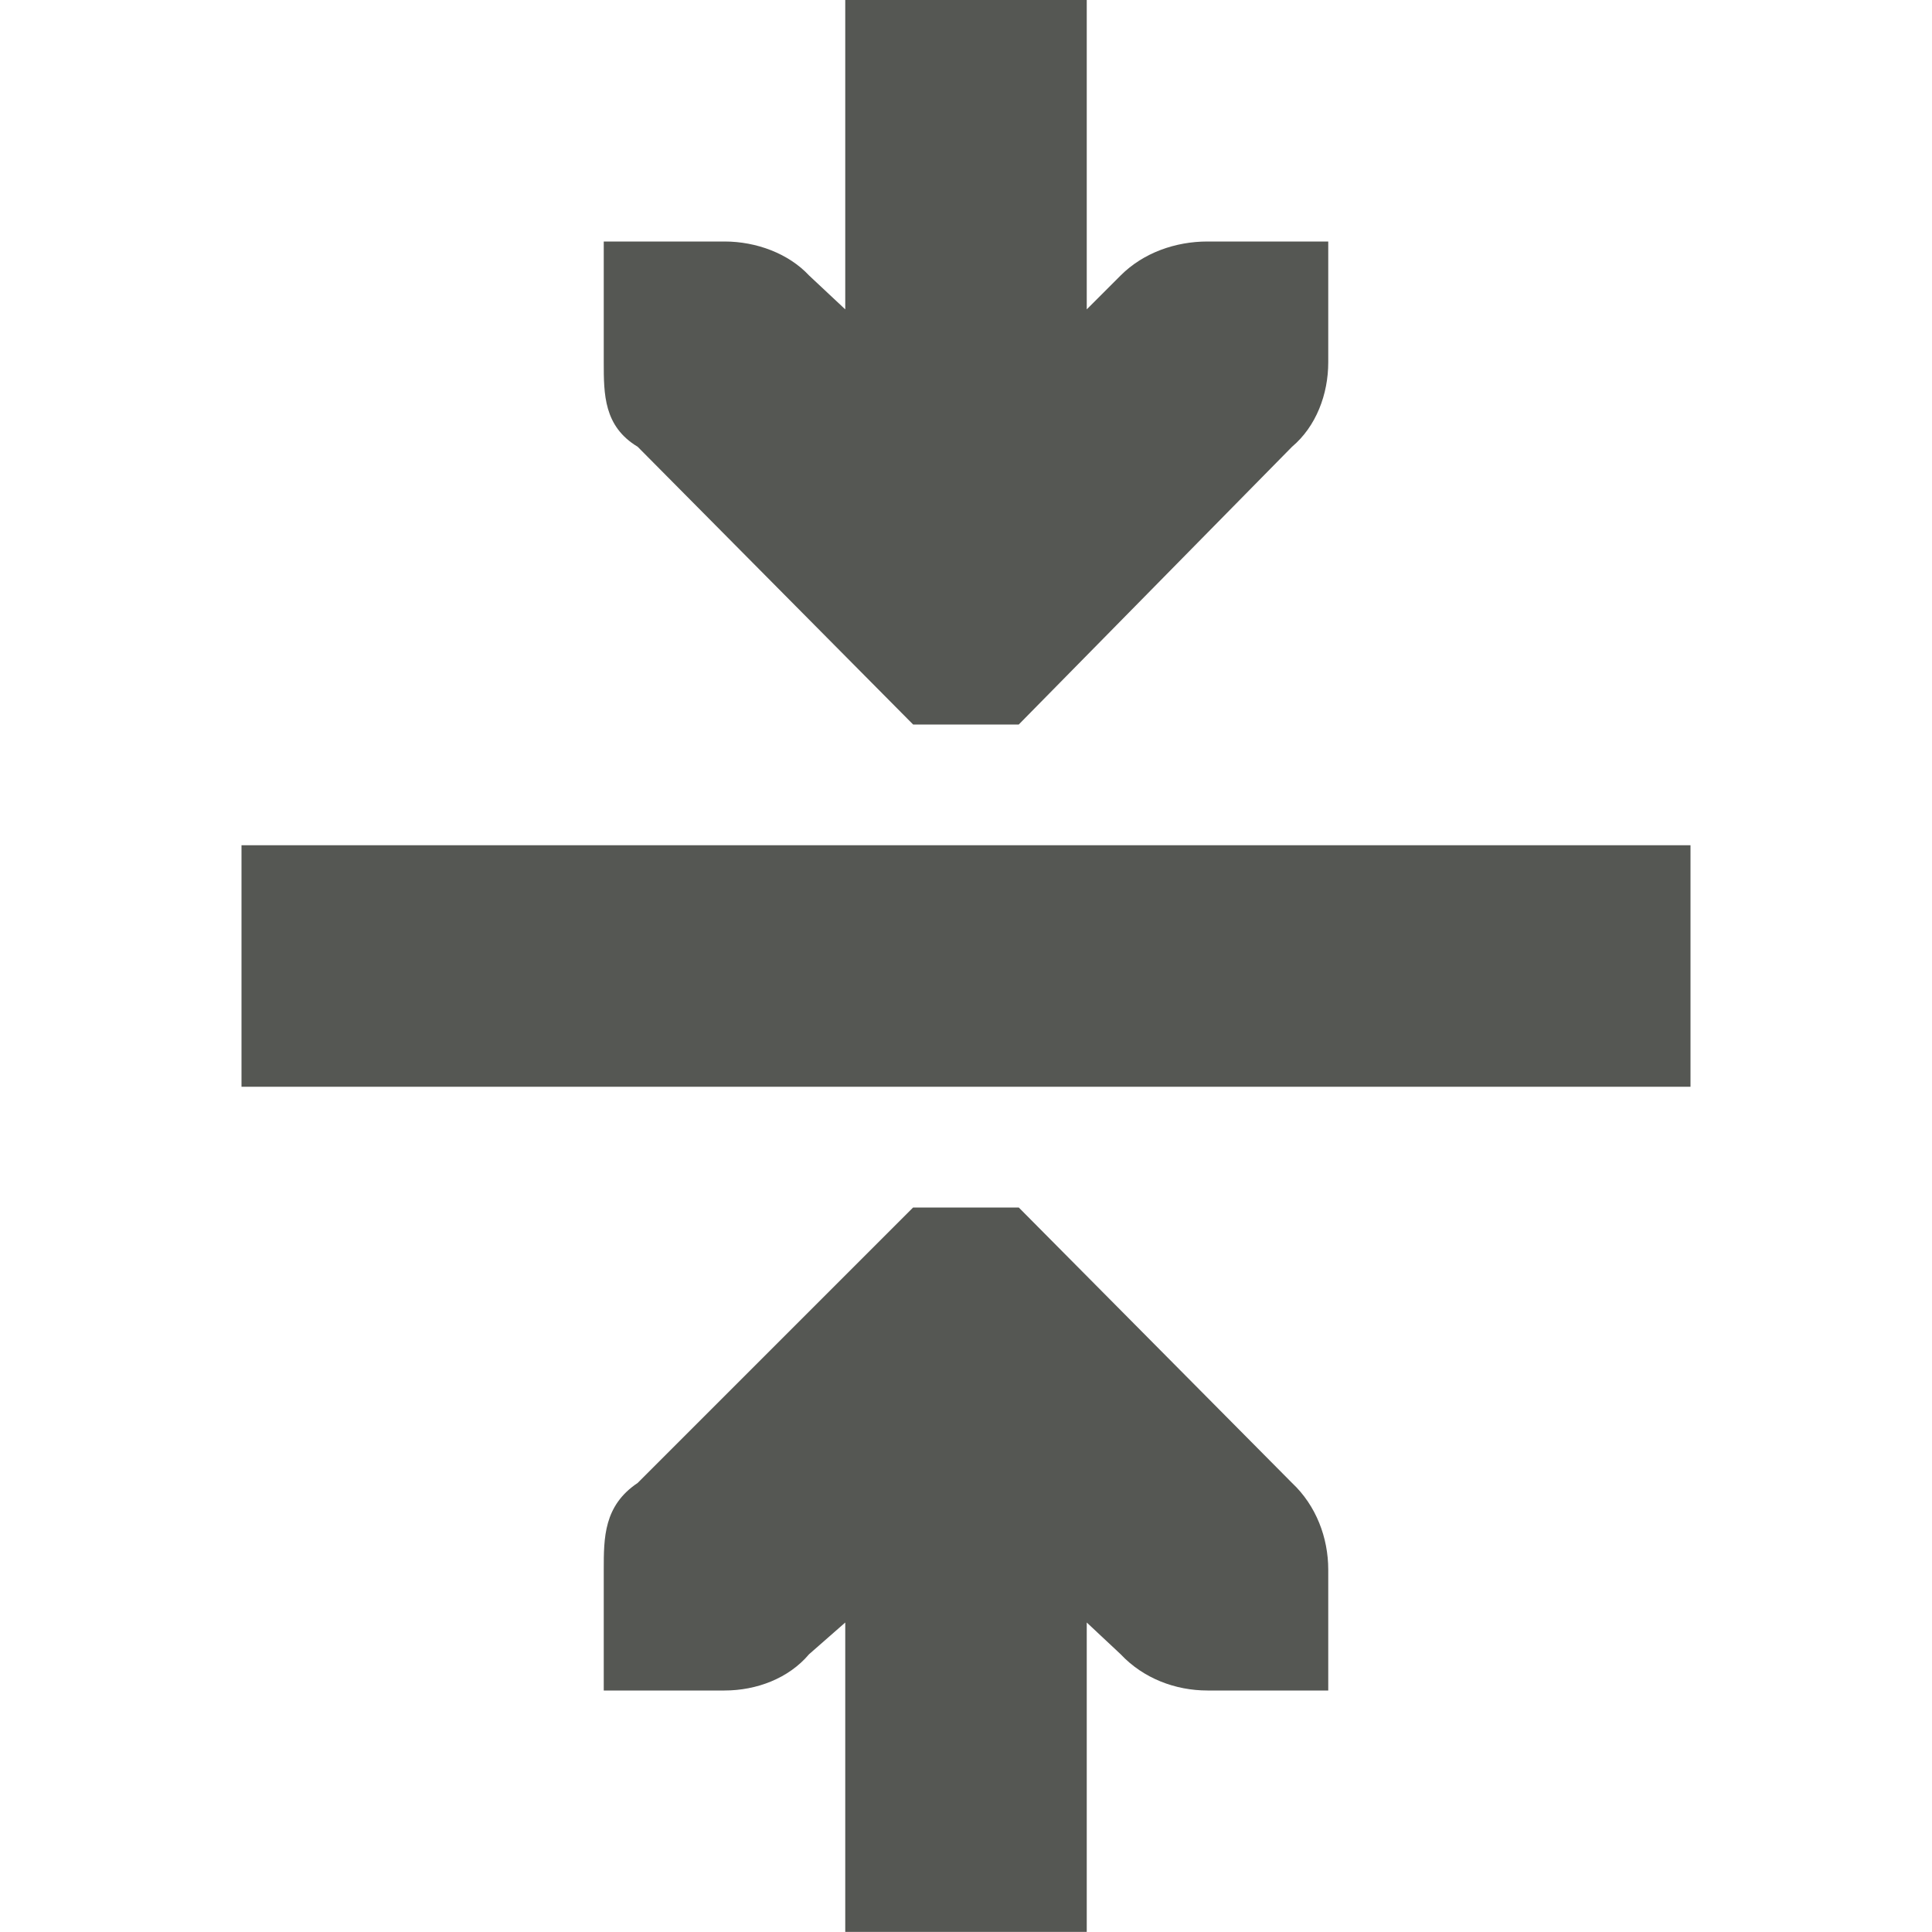
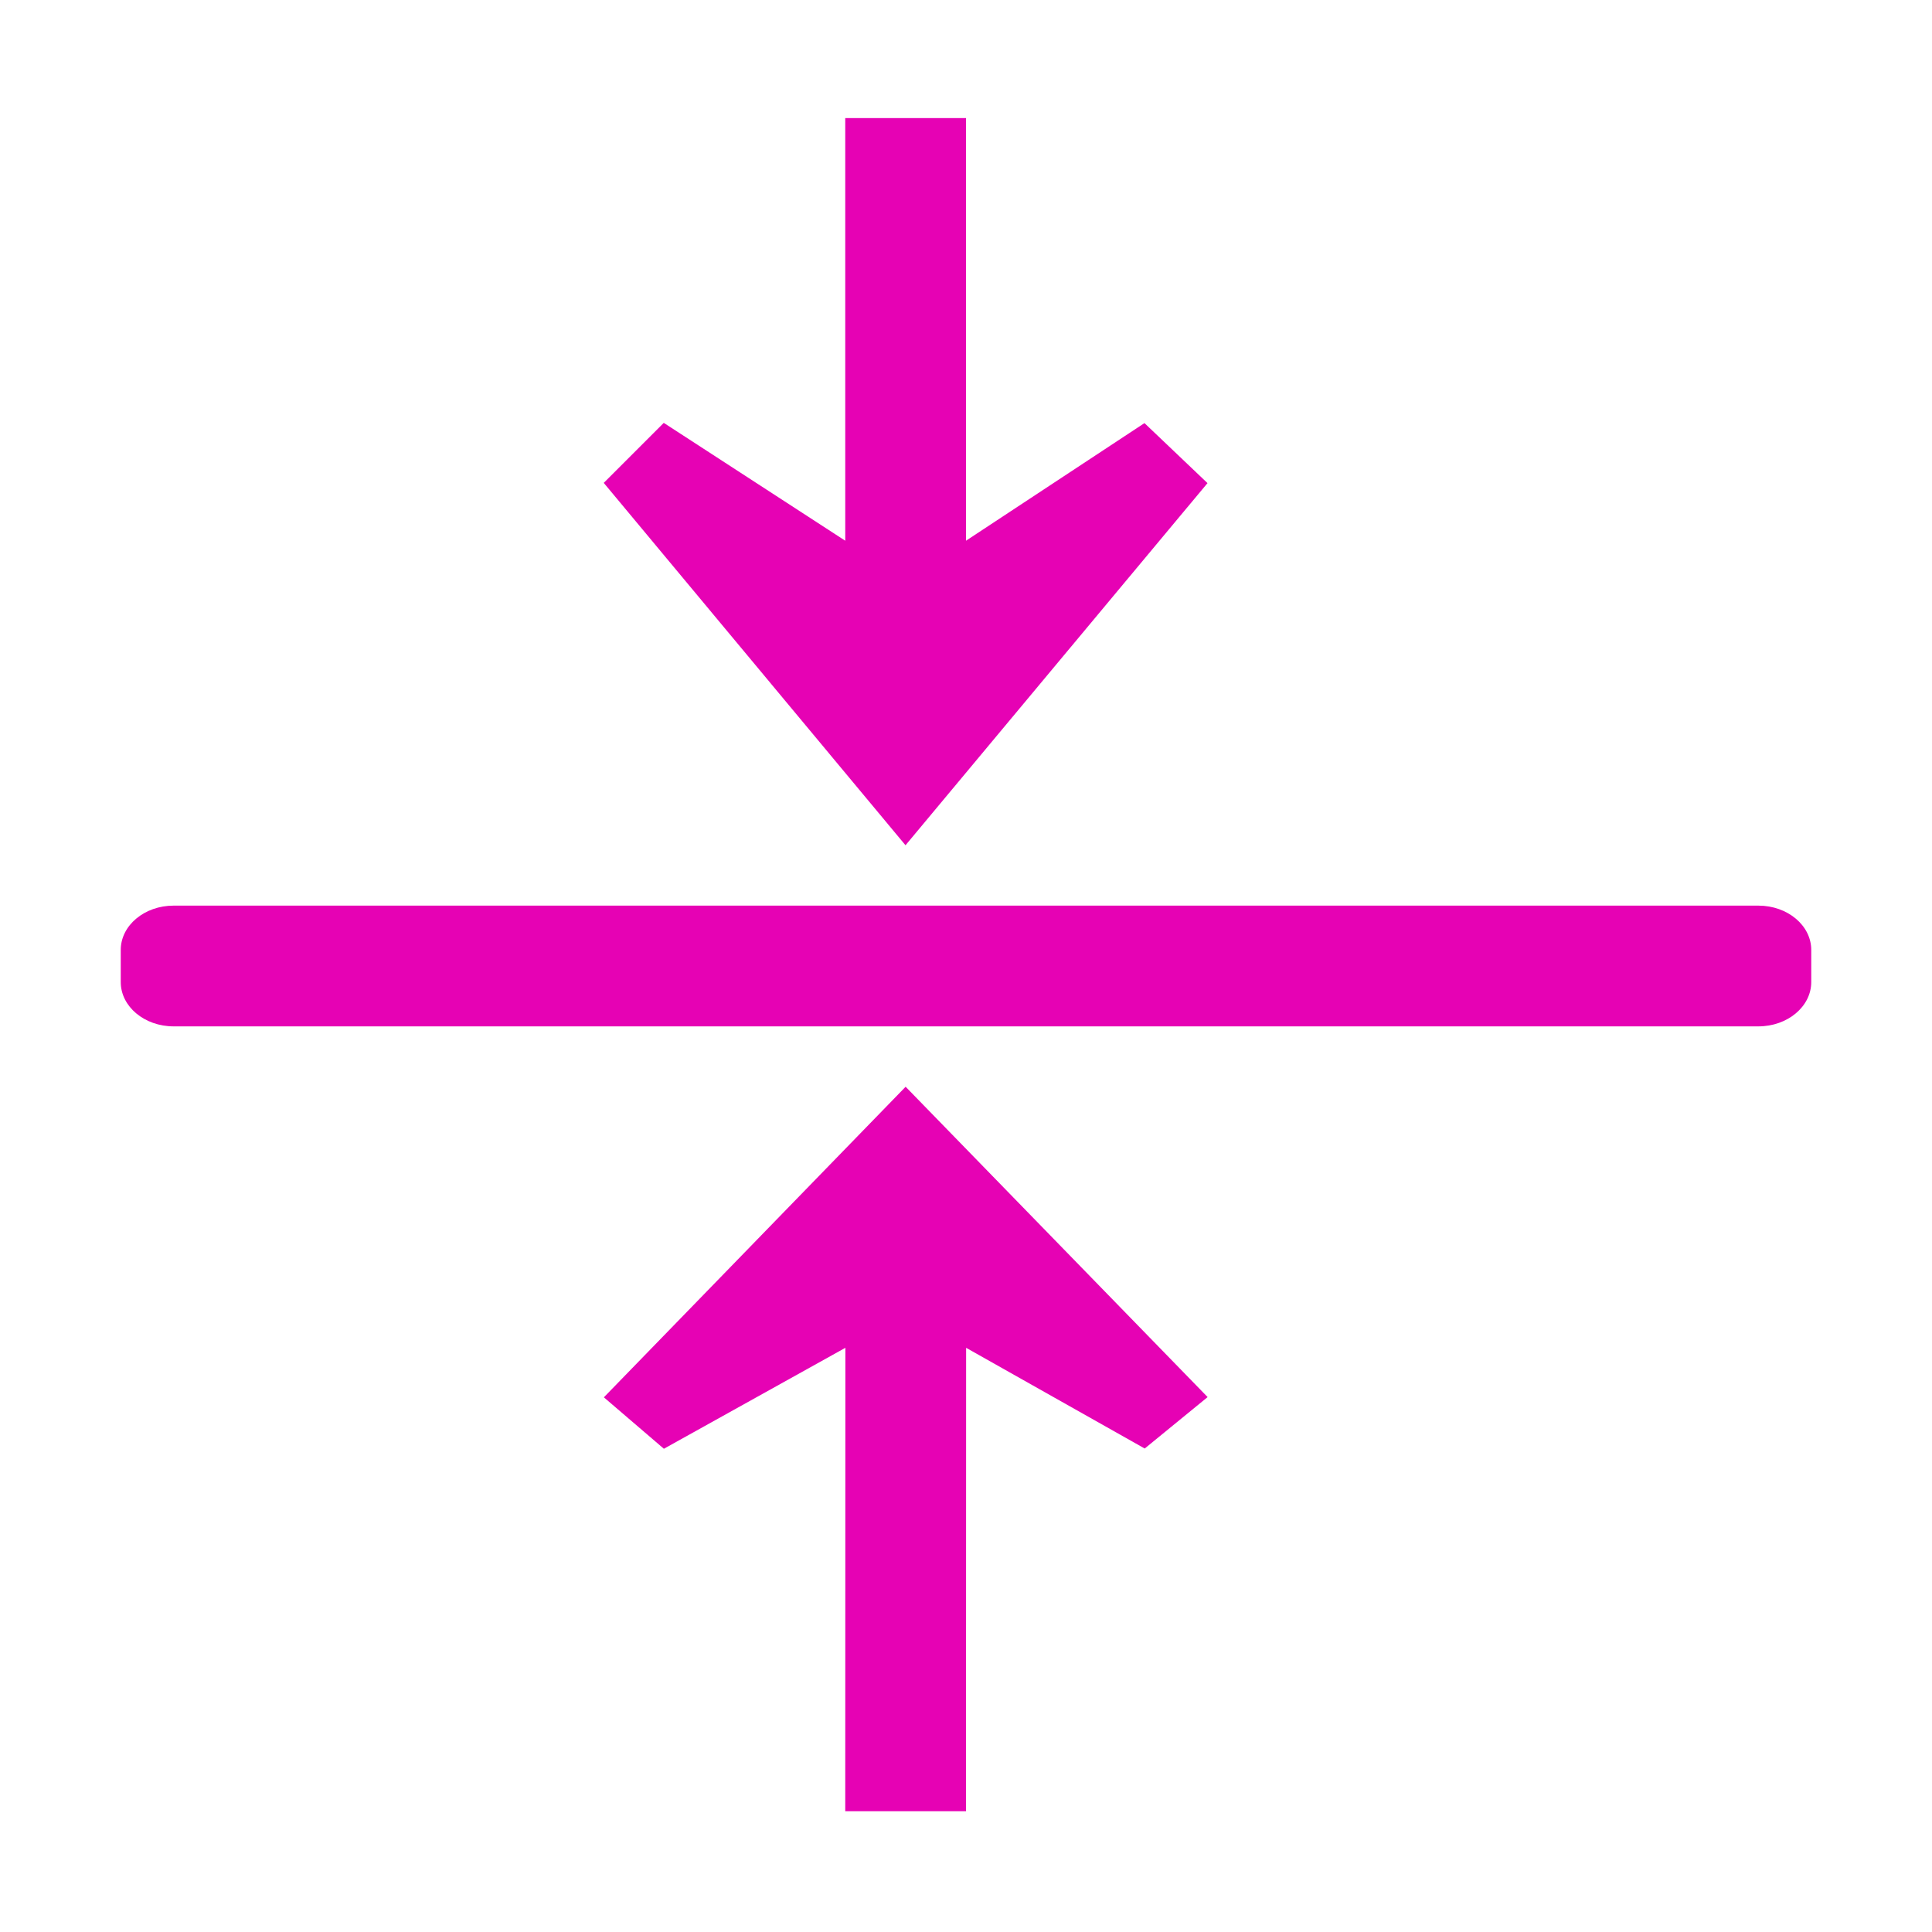
- <svg xmlns="http://www.w3.org/2000/svg" viewBox="0 0 16 16">
-   <path d="m7 0v2.562l-.3-.281c-.169-.181-.435-.281-.7-.281h-1v1c0 .265 0 .531.281.7l2.281 2.3h.875l2.263-2.3c.2-.169.3-.435.3-.7v-1h-1c-.265 0-.531.093-.719.281l-.281.281v-2.562zm-5 7v2h12v-2zm5.562 3-2.281 2.281c-.281.188-.281.453-.281.719v1h1c.265 0 .531-.1.7-.3l.3-.263v2.562h2v-2.562l.281.263c.188.2.453.3.719.3h1v-1c0-.265-.1-.531-.3-.719l-2.263-2.281z" fill="#555753" />
+ <svg xmlns="http://www.w3.org/2000/svg" xmlns:xlink="http://www.w3.org/1999/xlink" height="16" width="16" version="1.1" id="svg20">
+   <defs id="defs24" />
+   <linearGradient id="a">
+     <stop offset="0" stop-color="#0968ef" id="stop2" />
+     <stop offset="1" stop-color="#aecffc" id="stop4" />
+   </linearGradient>
+   <linearGradient id="b" gradientTransform="matrix(0.2420295,0,0,0.142127,4.063764,-15.13702)" gradientUnits="userSpaceOnUse" x1="16.263" x2="63.778" xlink:href="#a" y1="67.869" y2="60.77" />
+   <linearGradient id="c" gradientTransform="matrix(-6.1315596e-5,-0.125,0.125,-6.1315596e-5,4.007359,24.00171)" gradientUnits="userSpaceOnUse" x1="113.157" x2="39.268" xlink:href="#a" y1="25.786" y2="25.786" />
+   <linearGradient id="d" gradientTransform="matrix(-6.1315e-5,0.125,0.125,6.1315e-5,4.006121,-8.979957)" gradientUnits="userSpaceOnUse" x1="113.157" x2="39.268" xlink:href="#a" y1="25.786" y2="25.786" />
+   <rect style="fill:#e602b4;fill-opacity:1;stroke-width:0.125" id="rect10" y="-15" x="7.5" width="1" transform="rotate(90)" ry="0.438" rx="0.367" height="14" />
+   <path d="m 7.5,9 -2.499,2.572 0.497,0.426 1.503,-0.836 -0.001,3.838 L 8,15 8.001,11.162 9.48,11.996 10.001,11.57 Z" id="path12" style="fill:#e602b4;fill-opacity:1;fill-rule:evenodd;stroke-width:0.125" />
+   <path d="M 7.499,7 5,3.999 5.497,3.502 7,4.478 V 0.978 L 8,0.978 v 3.5 L 9.478,3.504 10,4.001 Z" id="path14" style="fill:#e602b4;fill-opacity:1;fill-rule:evenodd;stroke-width:0.125" />
</svg>
